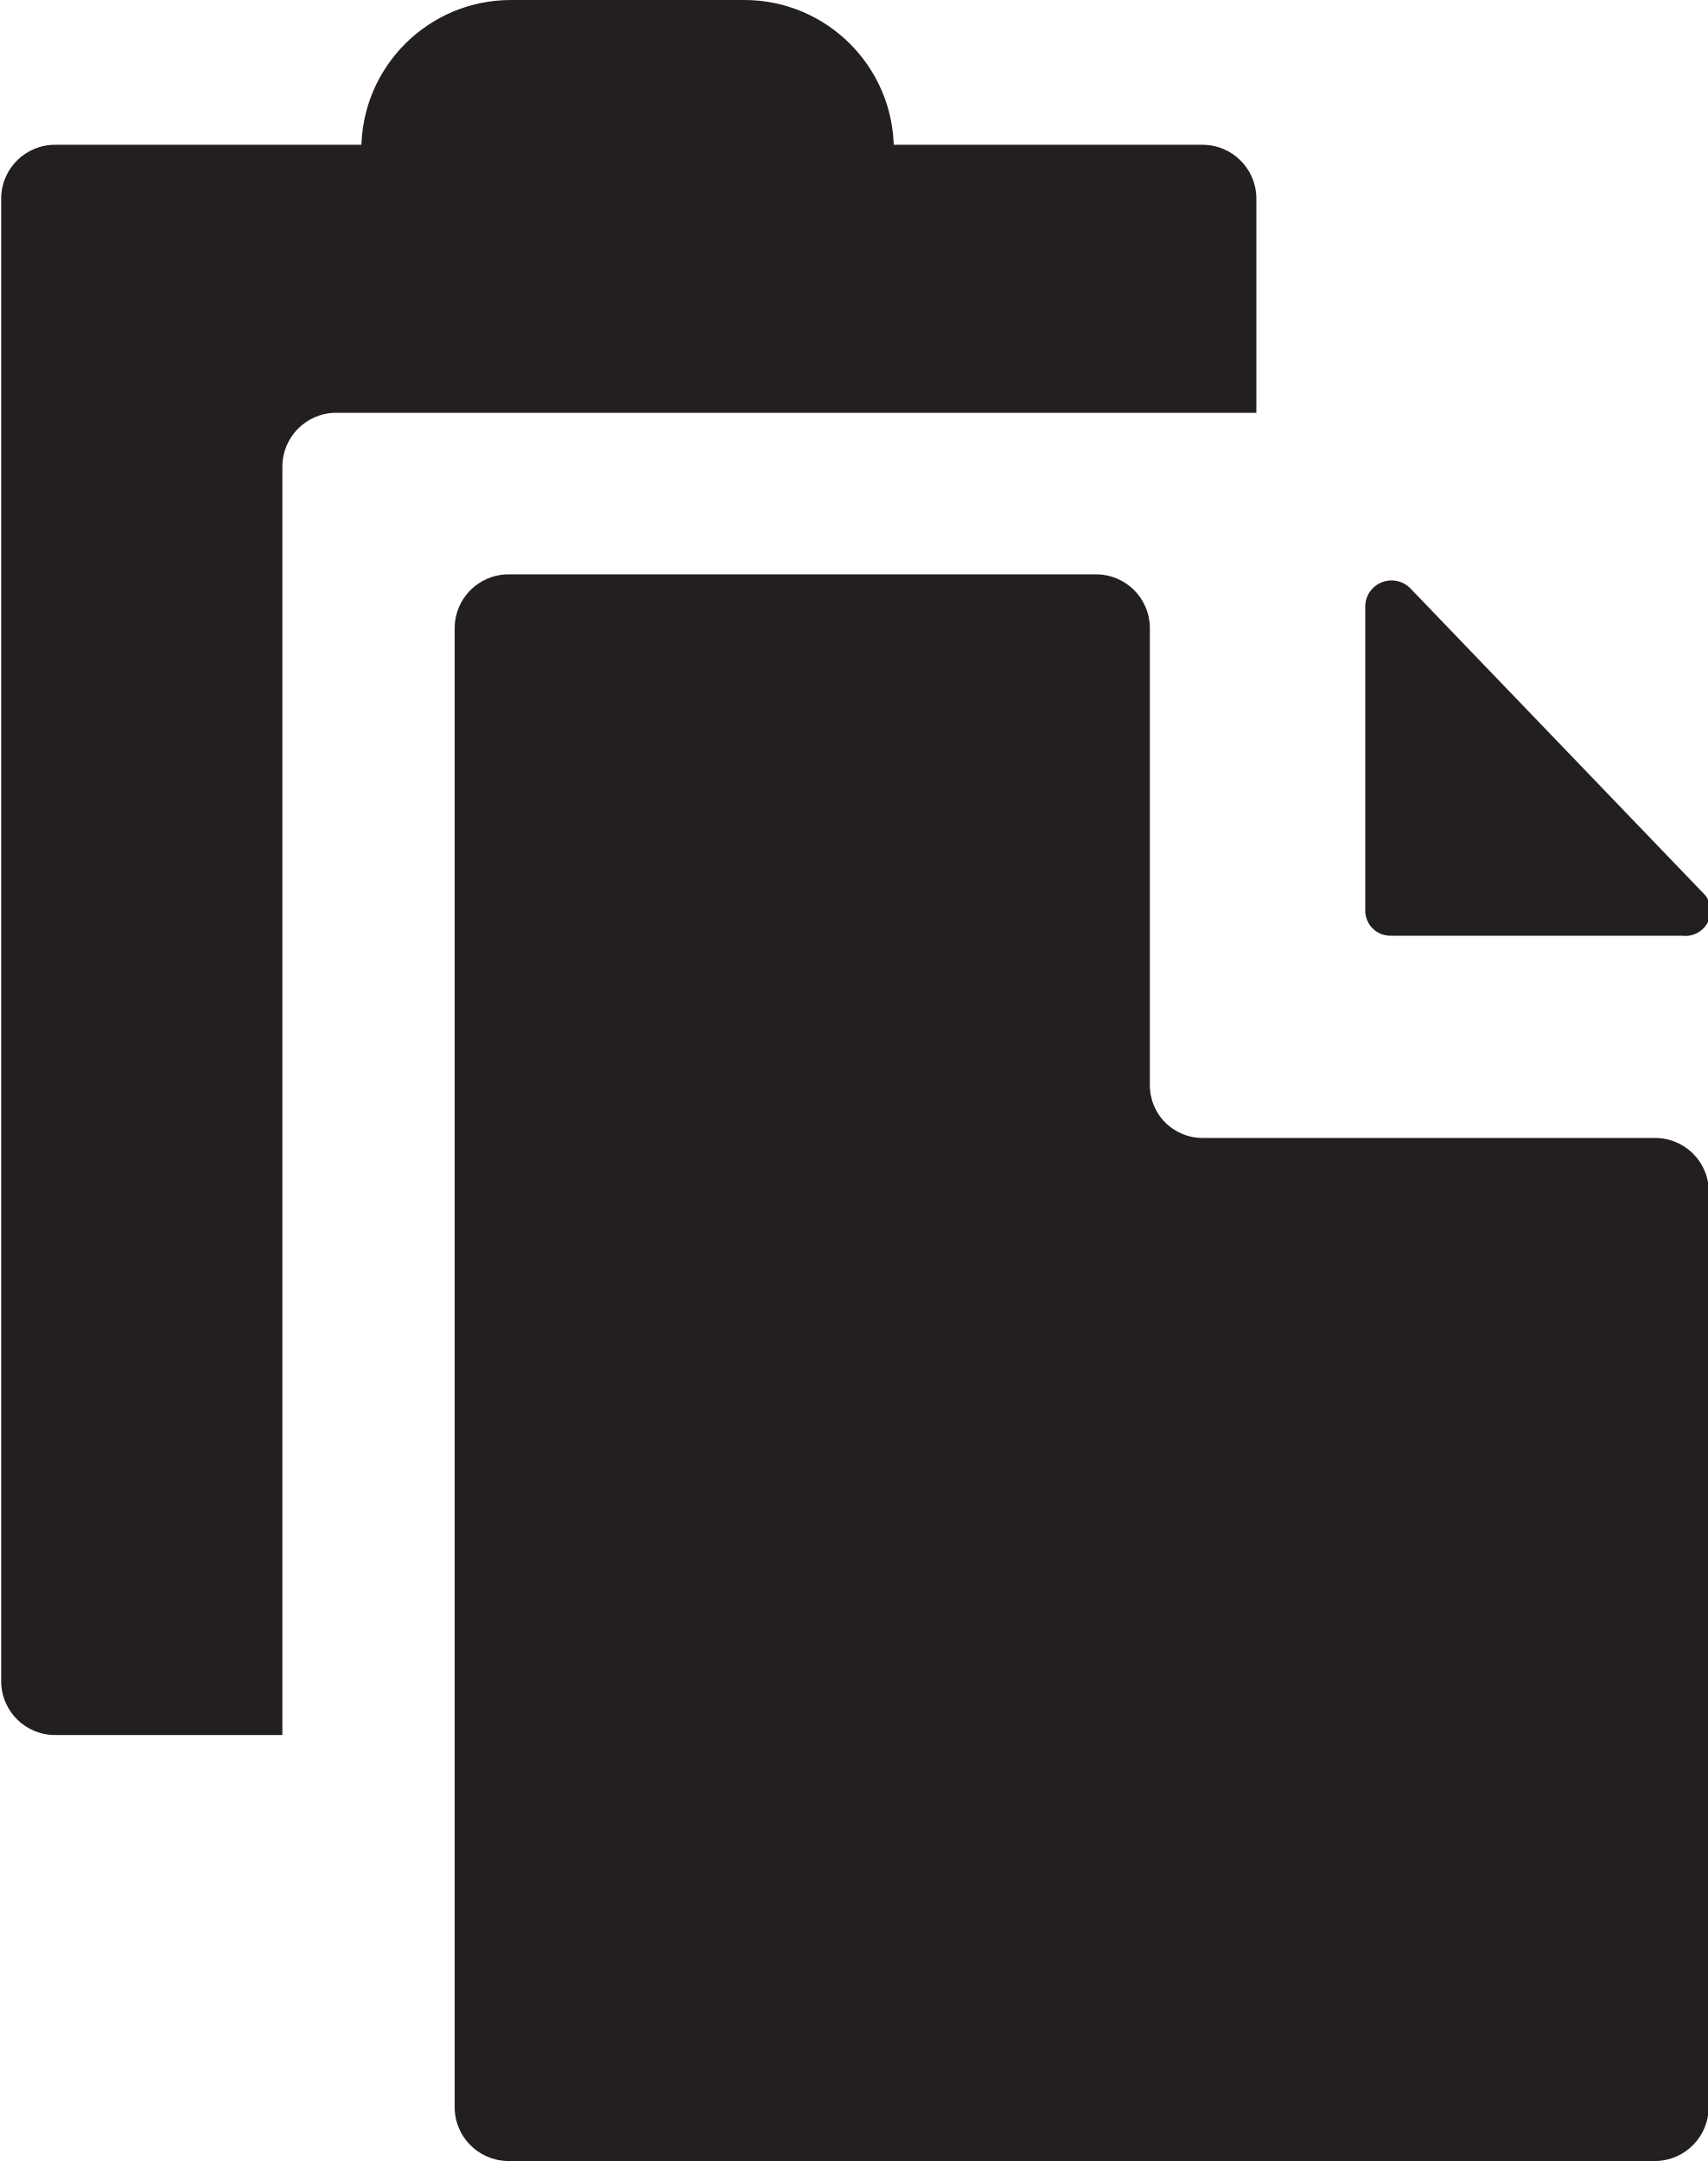
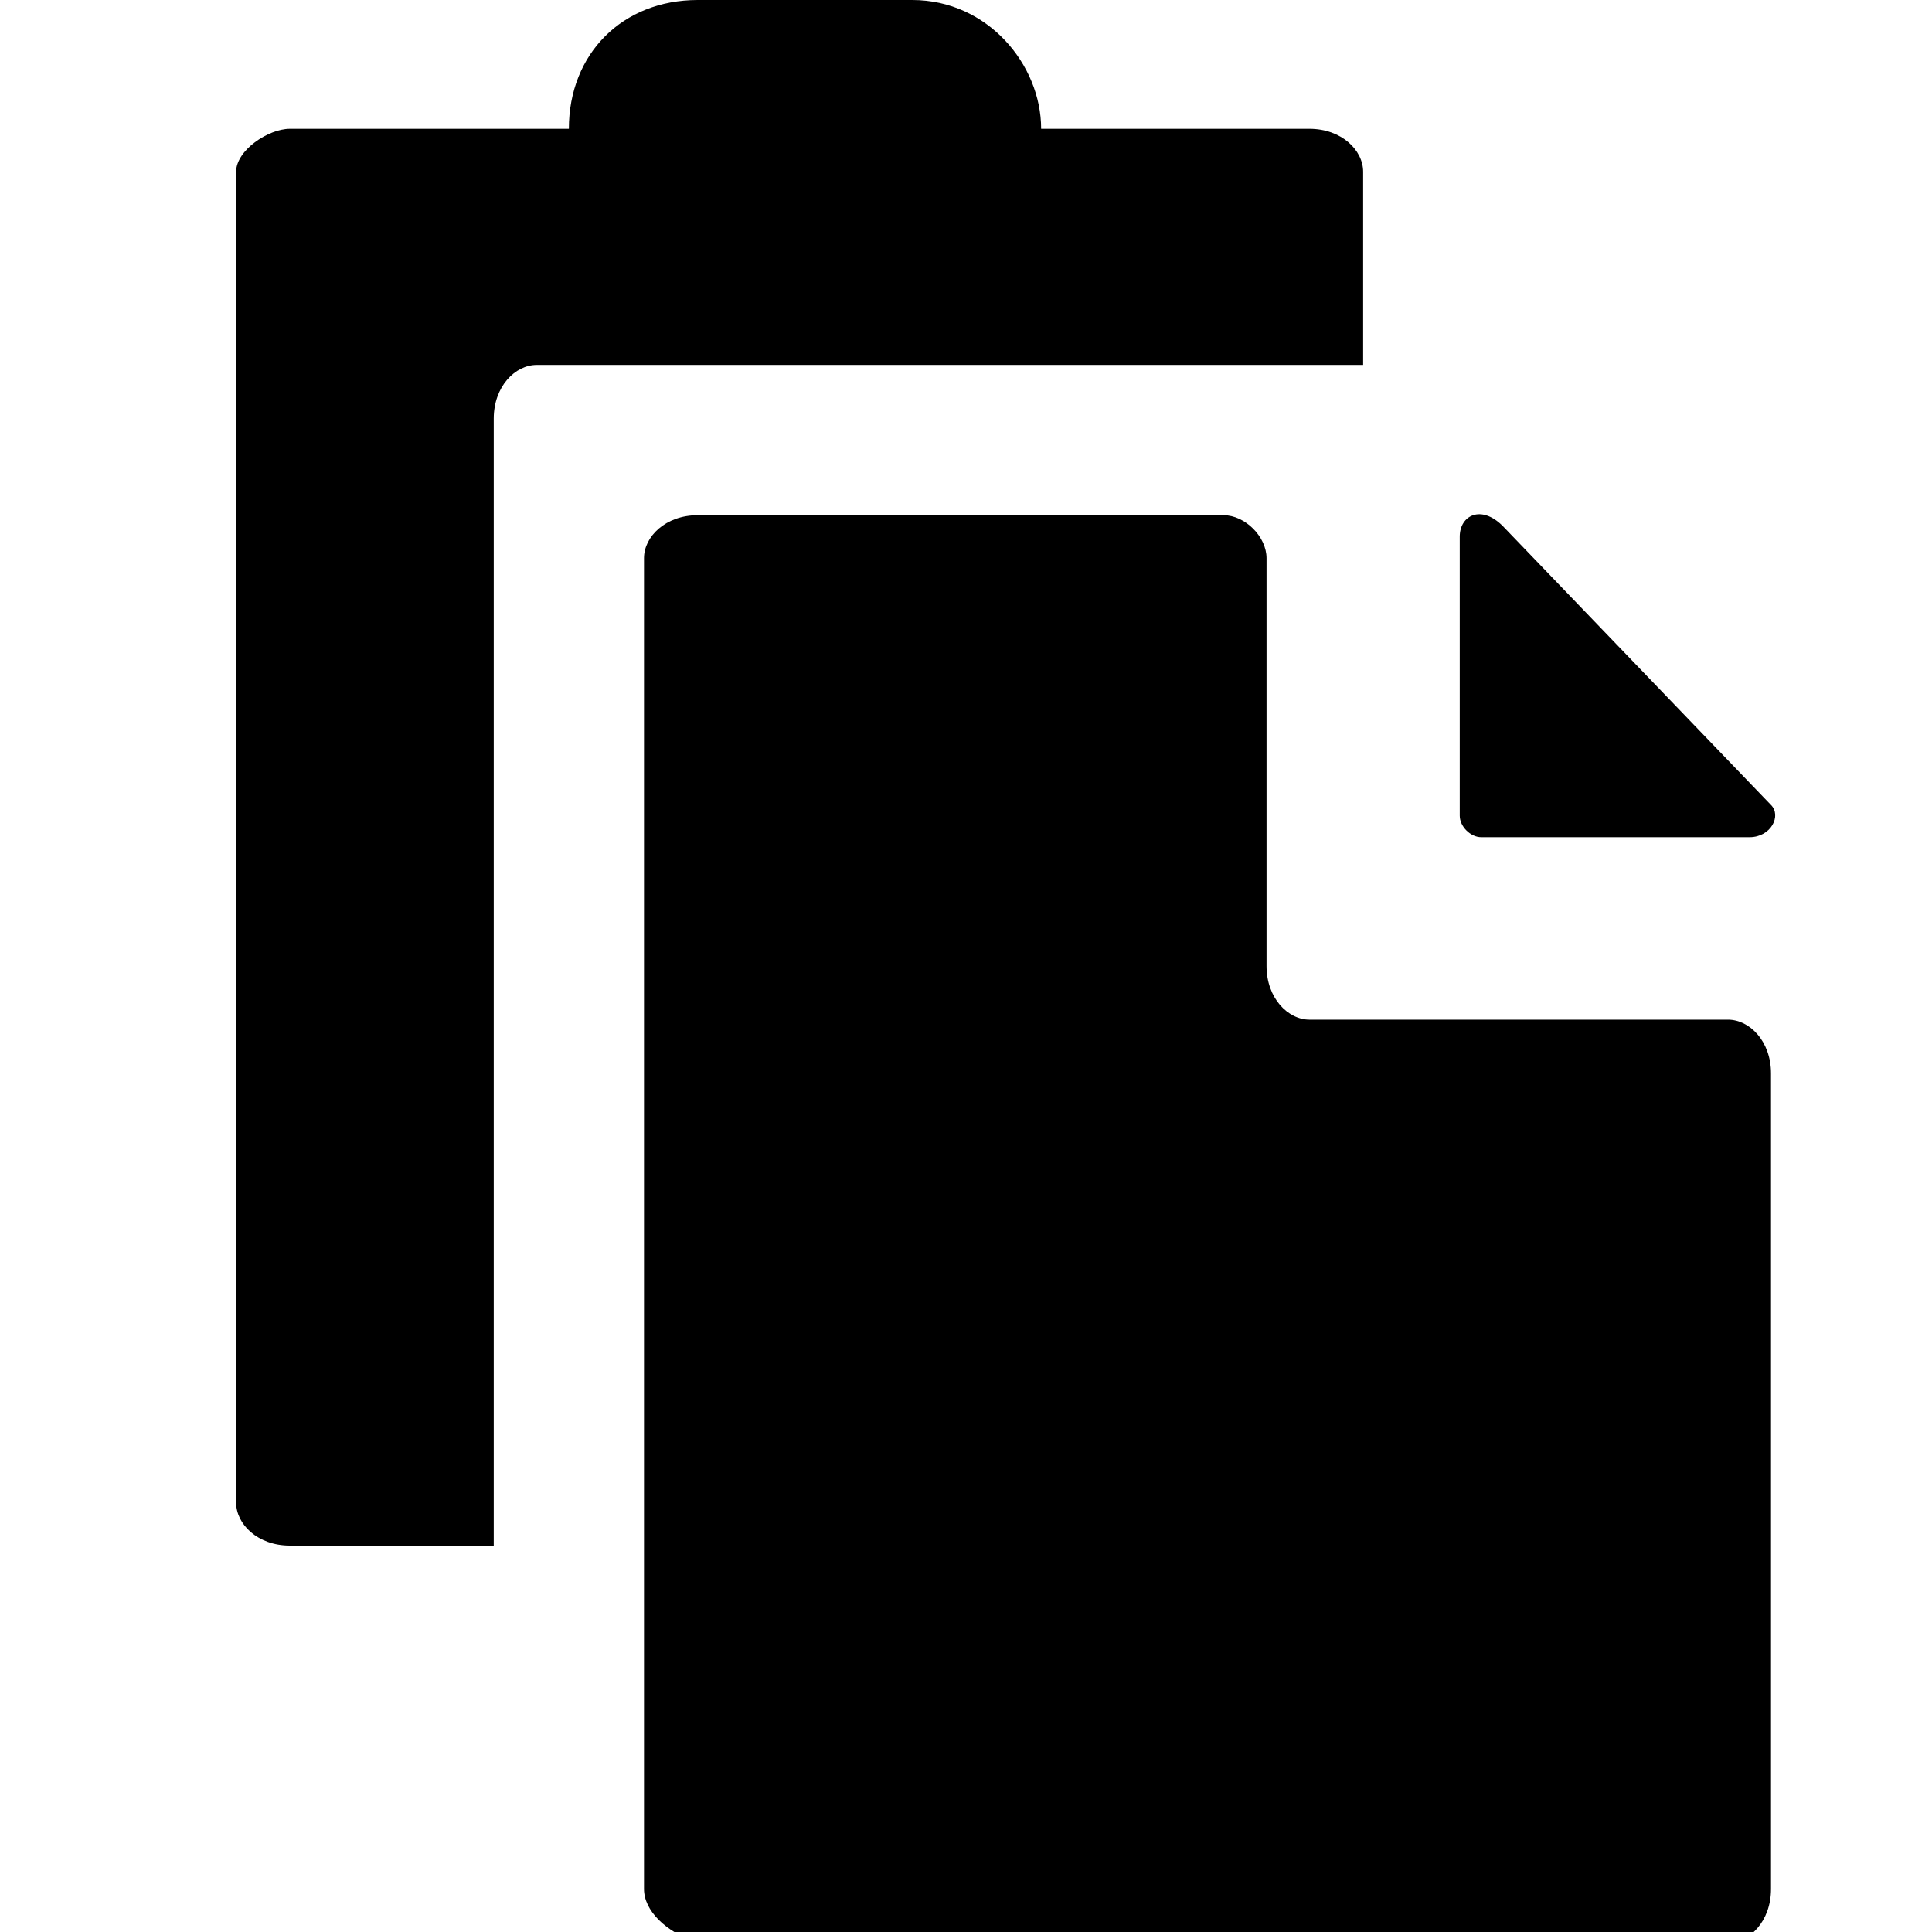
- <svg xmlns="http://www.w3.org/2000/svg" id="Layer_1" data-name="Layer 1" viewBox="0 0 14.27 18.06">
-   <defs>
-     <style>.cls-1{fill:#231f20;}</style>
-   </defs>
-   <path class="cls-1" d="M12.87,3.39V1.59a0.45,0.45,0,0,0-.45-0.44H2.83a0.45,0.45,0,0,0-.45.44V14a0.45,0.45,0,0,0,.45.44h1.9V3.84a0.45,0.45,0,0,1,.44-0.45h7.7Z" transform="translate(-2.37 0.06)" />
-   <path class="cls-1" d="M16.65,9.94v7.61a0.45,0.45,0,0,1-.44.45H6.61a0.45,0.45,0,0,1-.44-0.45V5.18a0.45,0.45,0,0,1,.44-0.44l4.93,0a0.45,0.45,0,0,1,.44.44V9a0.44,0.44,0,0,0,.44.45H16.2A0.45,0.45,0,0,1,16.65,9.94Z" transform="translate(-2.37 0.06)" />
-   <path class="cls-1" d="M16.43,7.76H14a0.21,0.21,0,0,1-.22-0.21V5a0.22,0.22,0,0,1,.38-0.14l2.46,2.56A0.21,0.21,0,0,1,16.43,7.76Z" transform="translate(-2.37 0.06)" />
-   <rect class="cls-1" x="3.02" width="4.45" height="2.74" rx="1.25" ry="1.25" />
+ <svg xmlns="http://www.w3.org/2000/svg" version="1.1" id="Layer_1" x="0px" y="0px" viewBox="0 0 18 18" style="enable-background:new 0 0 18 18;" xml:space="preserve">
+   <path d="M12.7,3.4V1.6c0-0.2-0.2-0.4-0.5-0.4H2.7c-0.2,0-0.5,0.2-0.5,0.4V14c0,0.2,0.2,0.4,0.5,0.4l1.9,0V3.9c0-0.3,0.2-0.5,0.4-0.5  H12.7z" />
+   <g>
+     <path d="M16.5,10v7.6c0,0.3-0.2,0.5-0.4,0.5H6.5C6.2,18,6,17.8,6,17.6V5.2C6,5,6.2,4.8,6.5,4.8l4.9,0c0.2,0,0.4,0.2,0.4,0.4v3.8   c0,0.3,0.2,0.5,0.4,0.5H14l2.1,0C16.3,9.5,16.5,9.7,16.5,10z" />
+     <path d="M16.3,7.8l-2.5,0c-0.1,0-0.2-0.1-0.2-0.2V5c0-0.2,0.2-0.3,0.4-0.1l2.5,2.6C16.6,7.6,16.5,7.8,16.3,7.8z" />
+   </g>
+   <path d="M8.5,2.7h-2c-0.7,0-1.2-0.6-1.2-1.2V1.2C5.3,0.5,5.8,0,6.5,0h2c0.7,0,1.2,0.6,1.2,1.2v0.2C9.7,2.1,9.2,2.7,8.5,2.7z" />
</svg>
